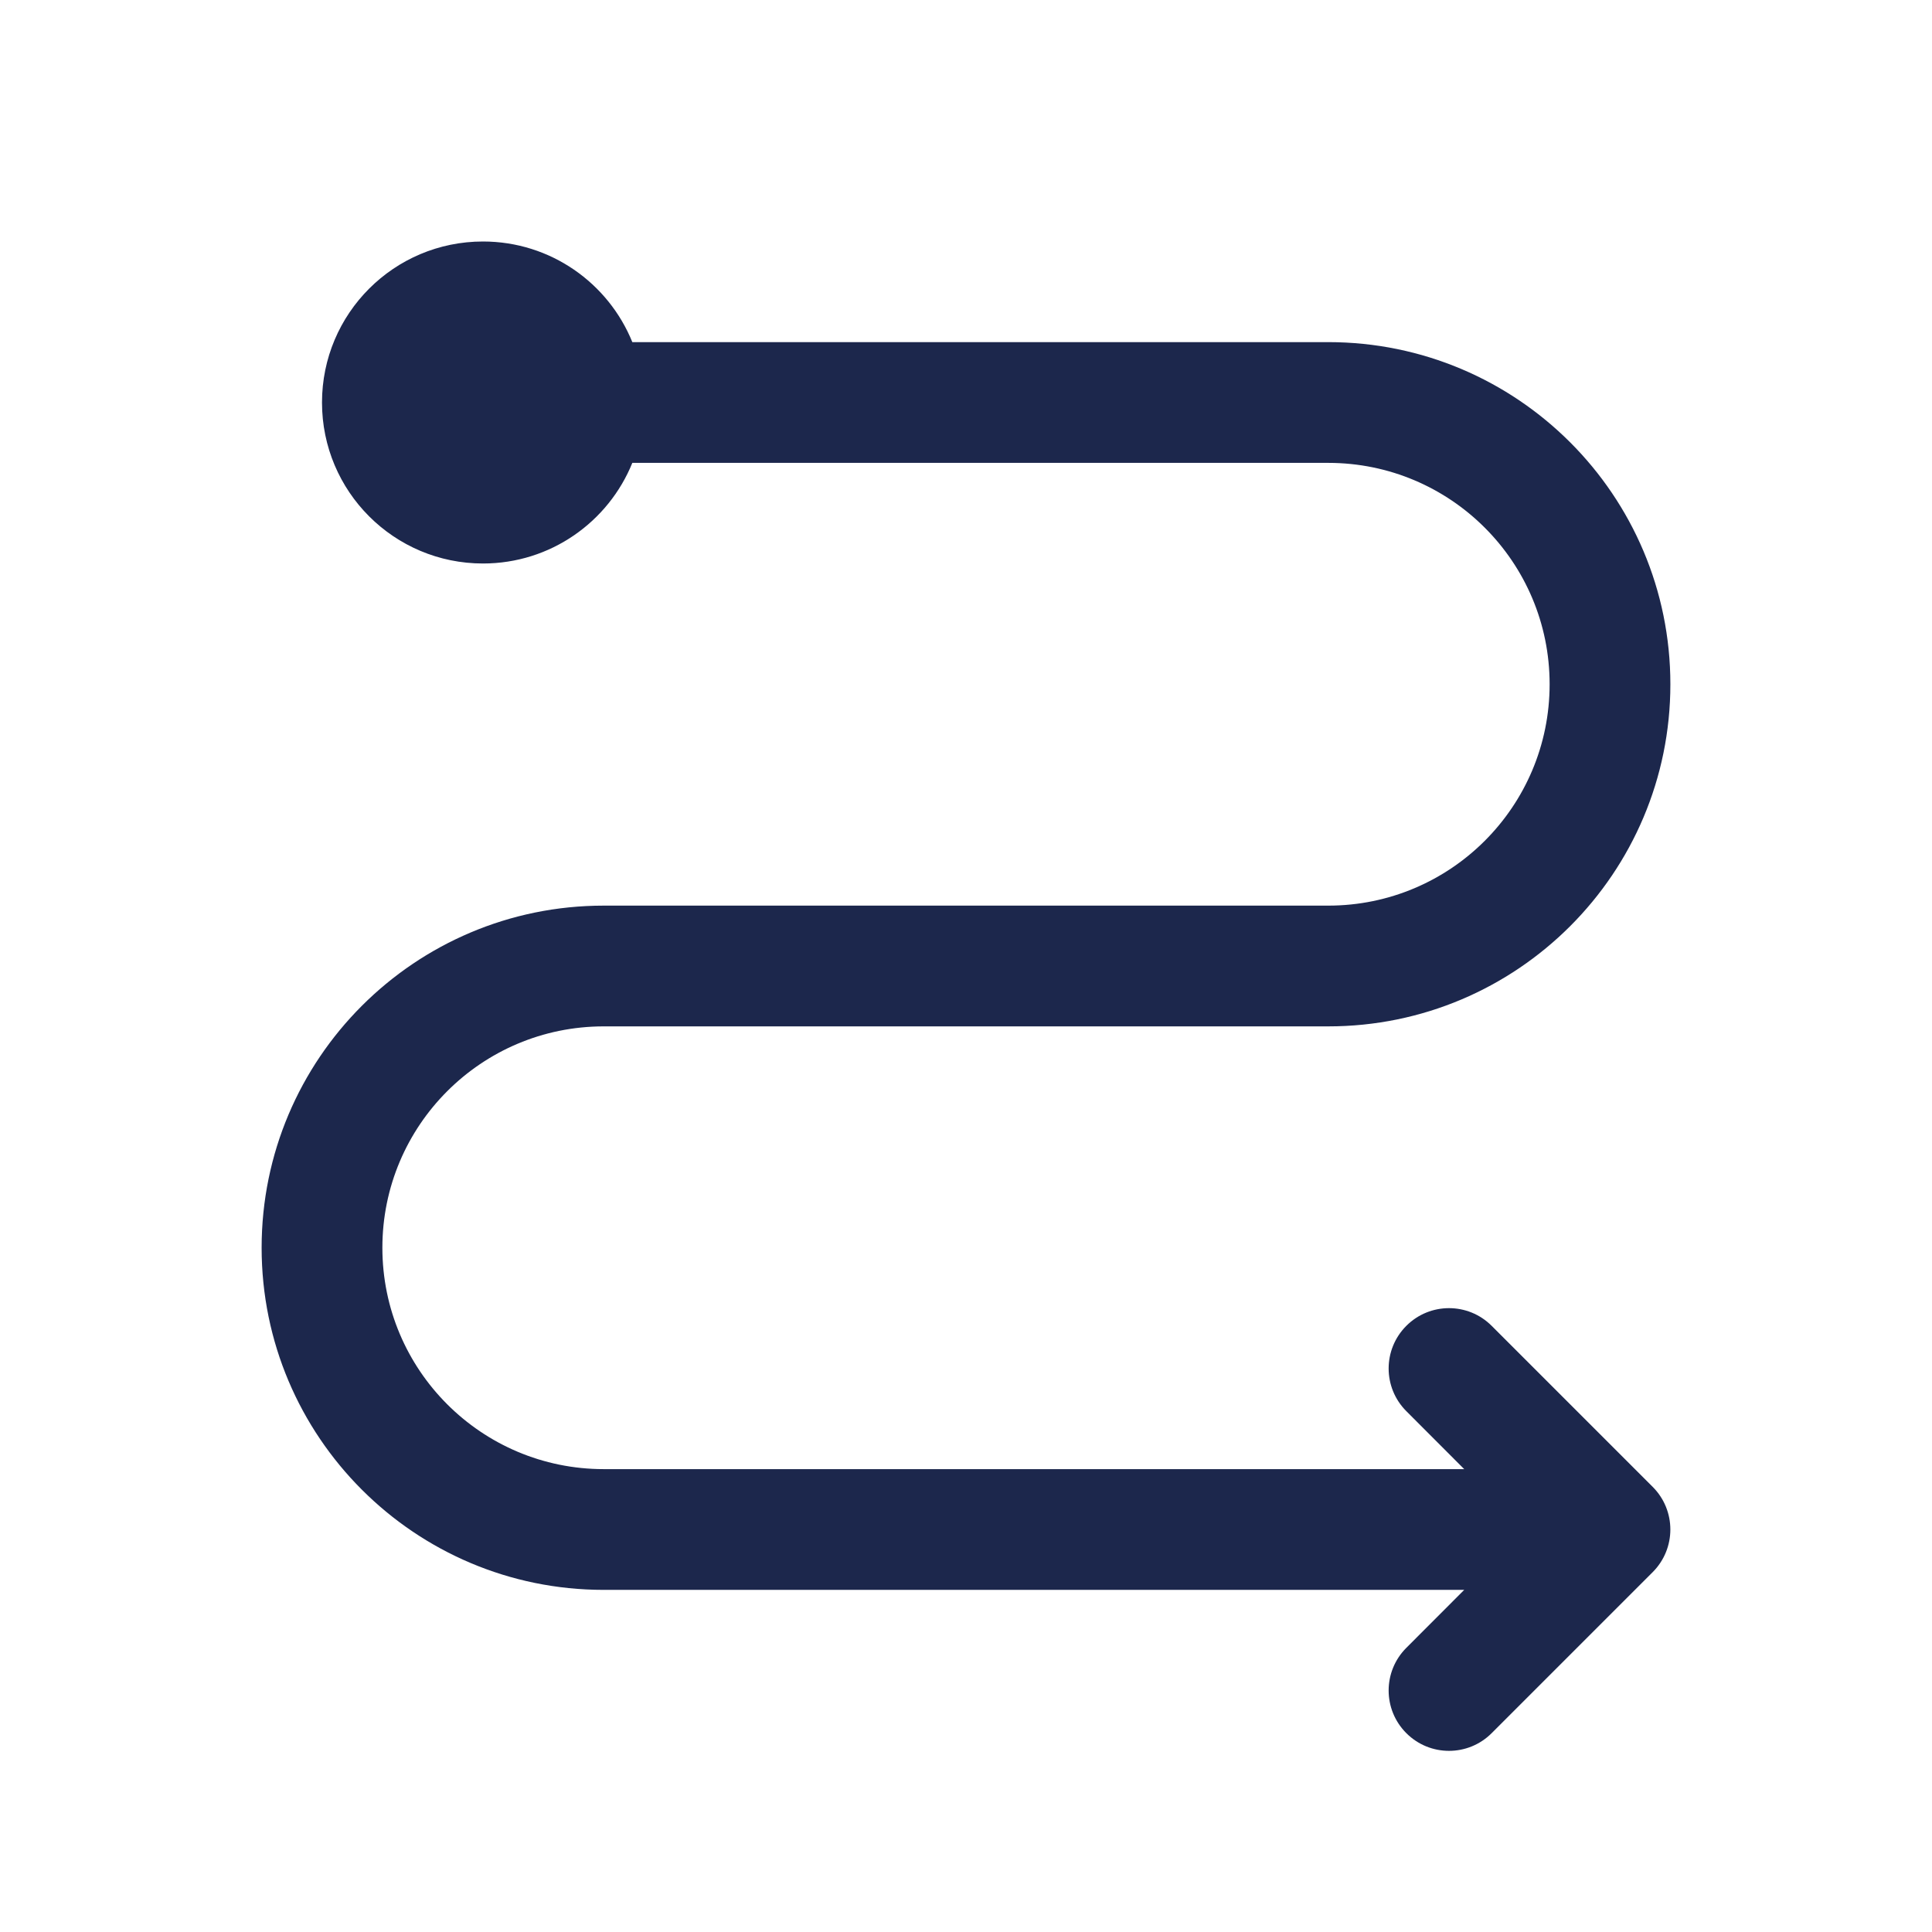
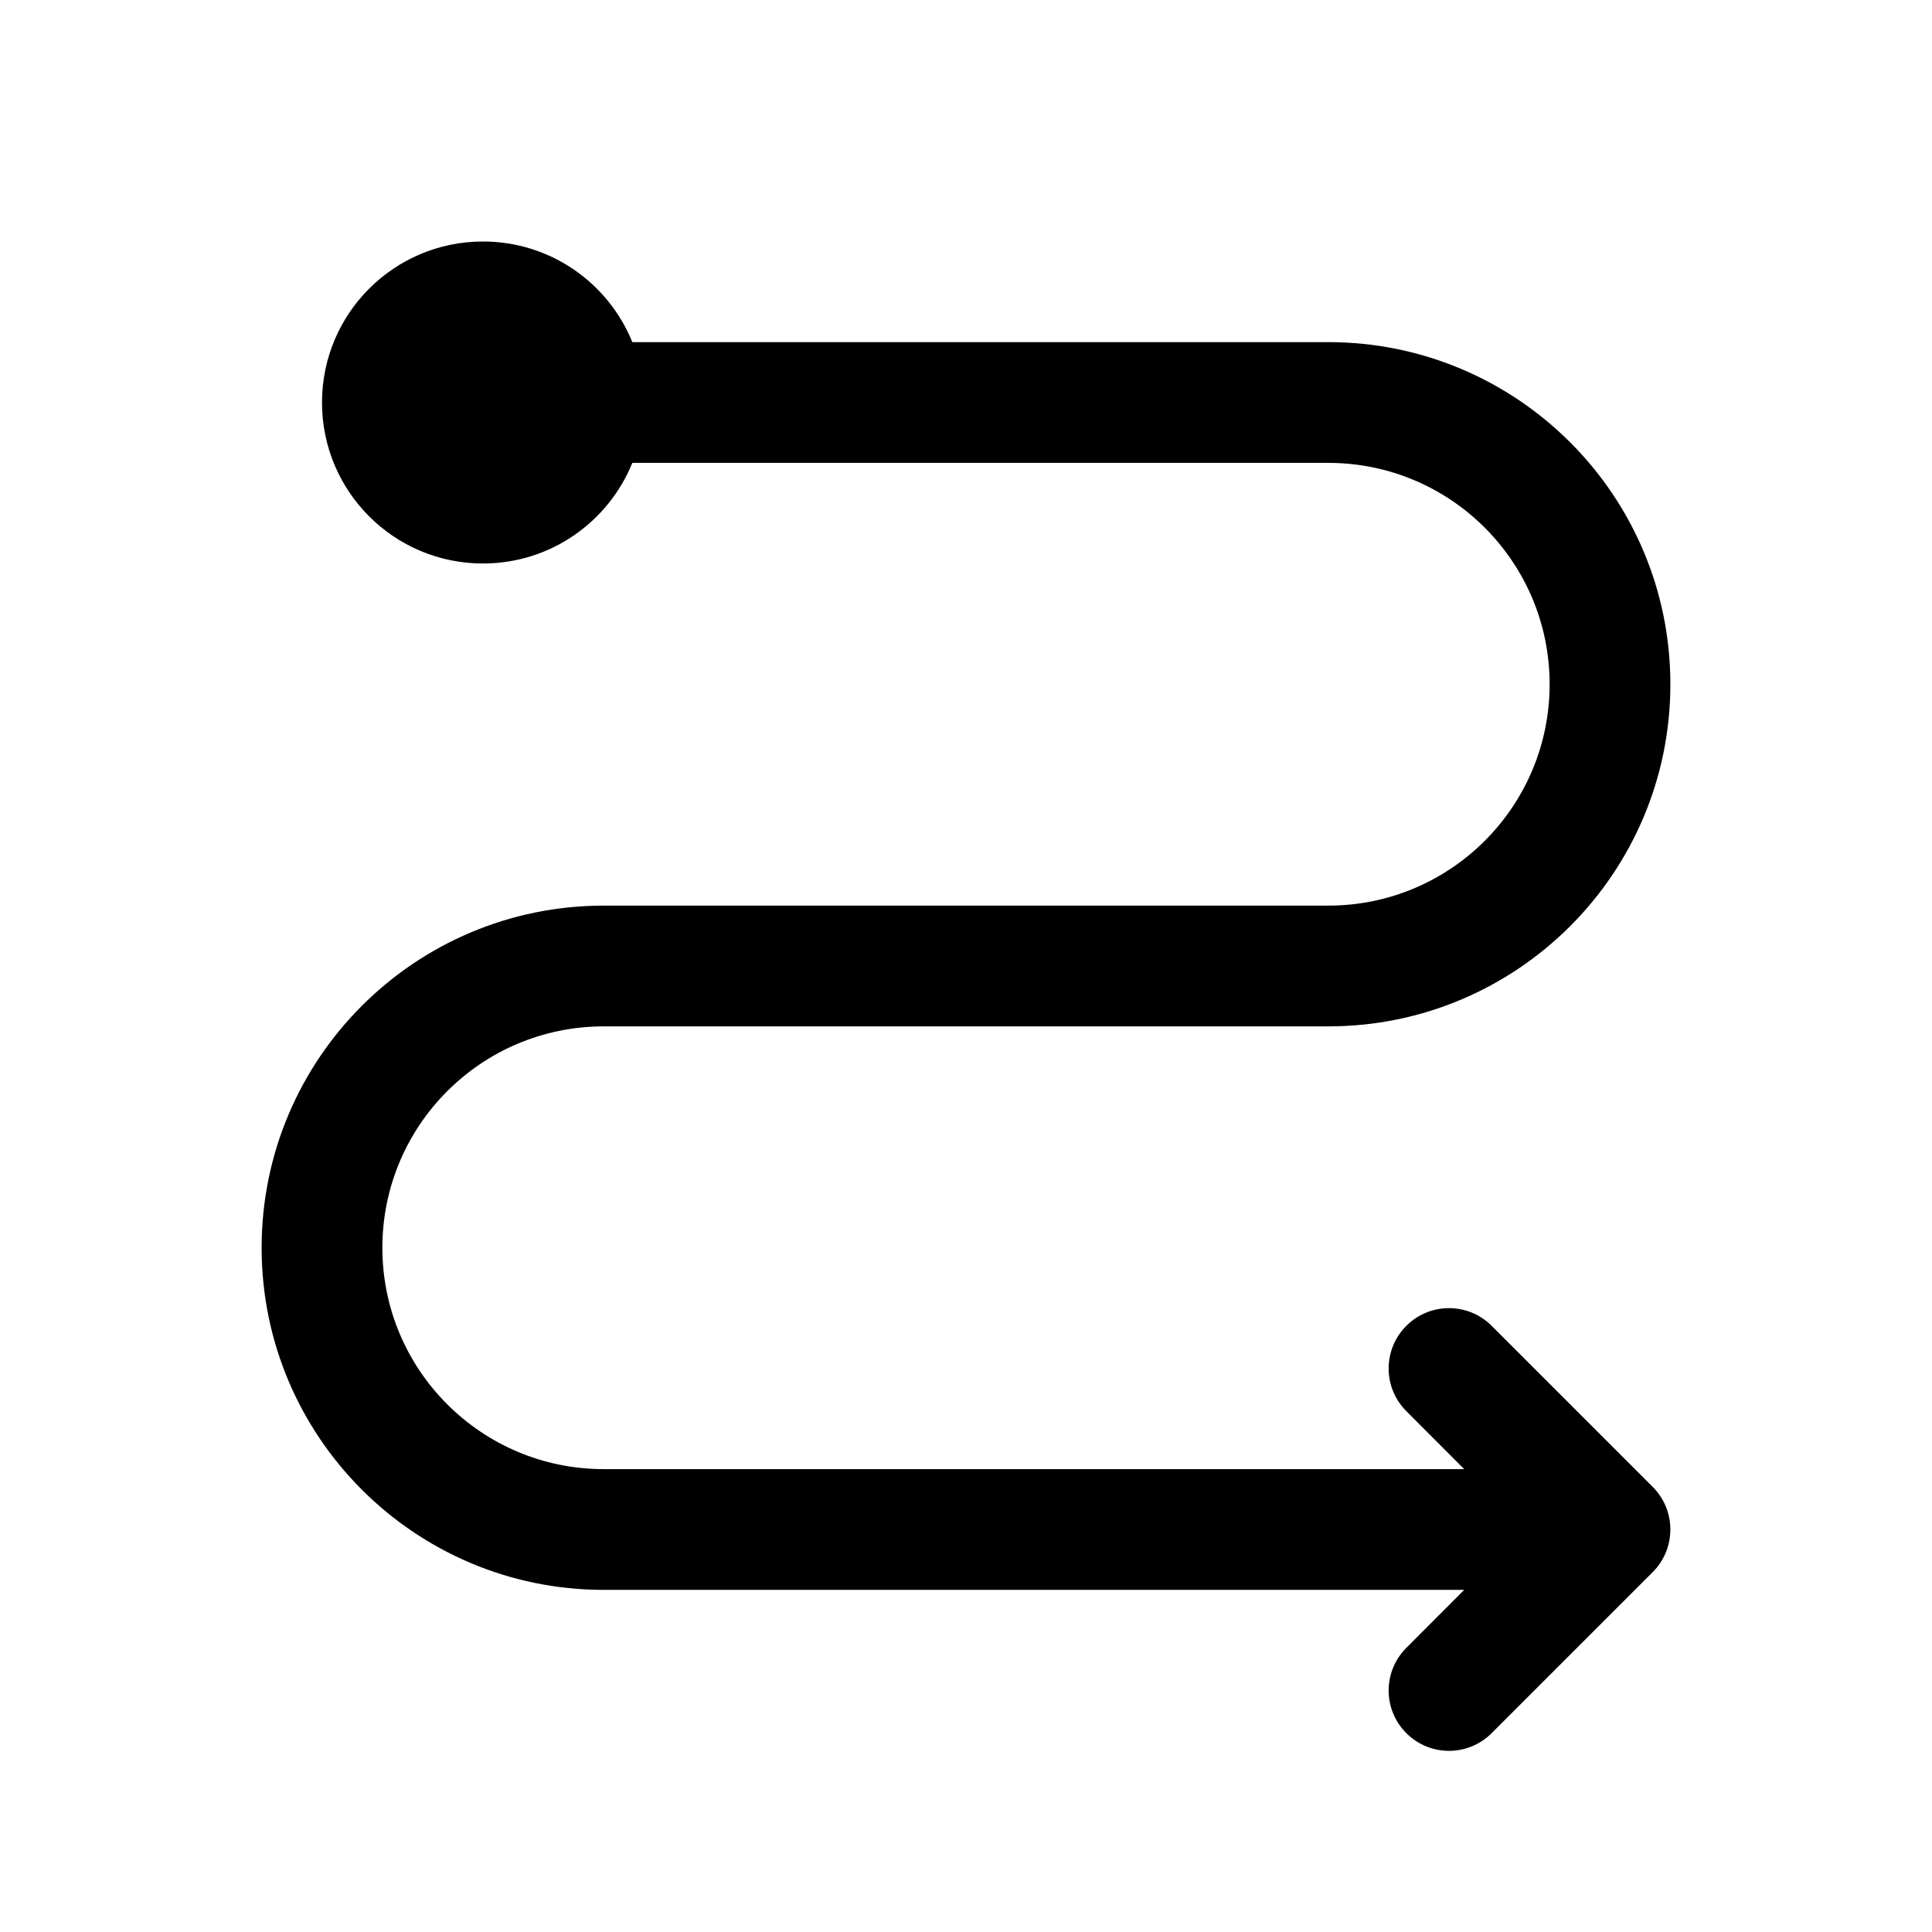
- <svg xmlns="http://www.w3.org/2000/svg" width="800px" height="800px" viewBox="0 0 24 24" fill="none">
-   <path d="M16.5 4.25C18.847 4.25 20.75 6.153 20.75 8.5C20.75 10.847 18.847 12.75 16.5 12.75H7.5C5.981 12.75 4.75 13.981 4.75 15.5C4.75 17.019 5.981 18.25 7.5 18.25H18.189L17.47 17.53C17.177 17.237 17.177 16.763 17.47 16.47C17.763 16.177 18.237 16.177 18.53 16.47L20.53 18.47C20.823 18.763 20.823 19.237 20.53 19.53L18.53 21.53C18.237 21.823 17.763 21.823 17.47 21.53C17.177 21.237 17.177 20.763 17.47 20.47L18.189 19.75H7.5C5.153 19.75 3.25 17.847 3.25 15.5C3.25 13.153 5.153 11.25 7.5 11.25H16.5C18.019 11.25 19.25 10.019 19.25 8.5C19.25 6.981 18.019 5.75 16.5 5.75H7.855C7.558 6.483 6.839 7 6 7C4.895 7 4 6.105 4 5C4 3.895 4.895 3 6 3C6.839 3 7.558 3.517 7.855 4.25H16.5Z" fill="#1C274C" />
+ <svg xmlns="http://www.w3.org/2000/svg" viewBox="0 0 24 24" fill="currentColor">
+   <path d="M16.5 4.25C18.847 4.25 20.75 6.153 20.75 8.5C20.75 10.847 18.847 12.75 16.5 12.75H7.5C5.981 12.75 4.75 13.981 4.75 15.5C4.75 17.019 5.981 18.25 7.5 18.25H18.189L17.47 17.53C17.177 17.237 17.177 16.763 17.47 16.47C17.763 16.177 18.237 16.177 18.53 16.47L20.53 18.47C20.823 18.763 20.823 19.237 20.53 19.53L18.53 21.53C18.237 21.823 17.763 21.823 17.47 21.53C17.177 21.237 17.177 20.763 17.47 20.47L18.189 19.75H7.5C5.153 19.75 3.25 17.847 3.25 15.5C3.25 13.153 5.153 11.25 7.5 11.25H16.5C18.019 11.25 19.25 10.019 19.25 8.5C19.25 6.981 18.019 5.75 16.5 5.75H7.855C7.558 6.483 6.839 7 6 7C4.895 7 4 6.105 4 5C4 3.895 4.895 3 6 3C6.839 3 7.558 3.517 7.855 4.25H16.5Z" fill="currentColor" />
</svg>
